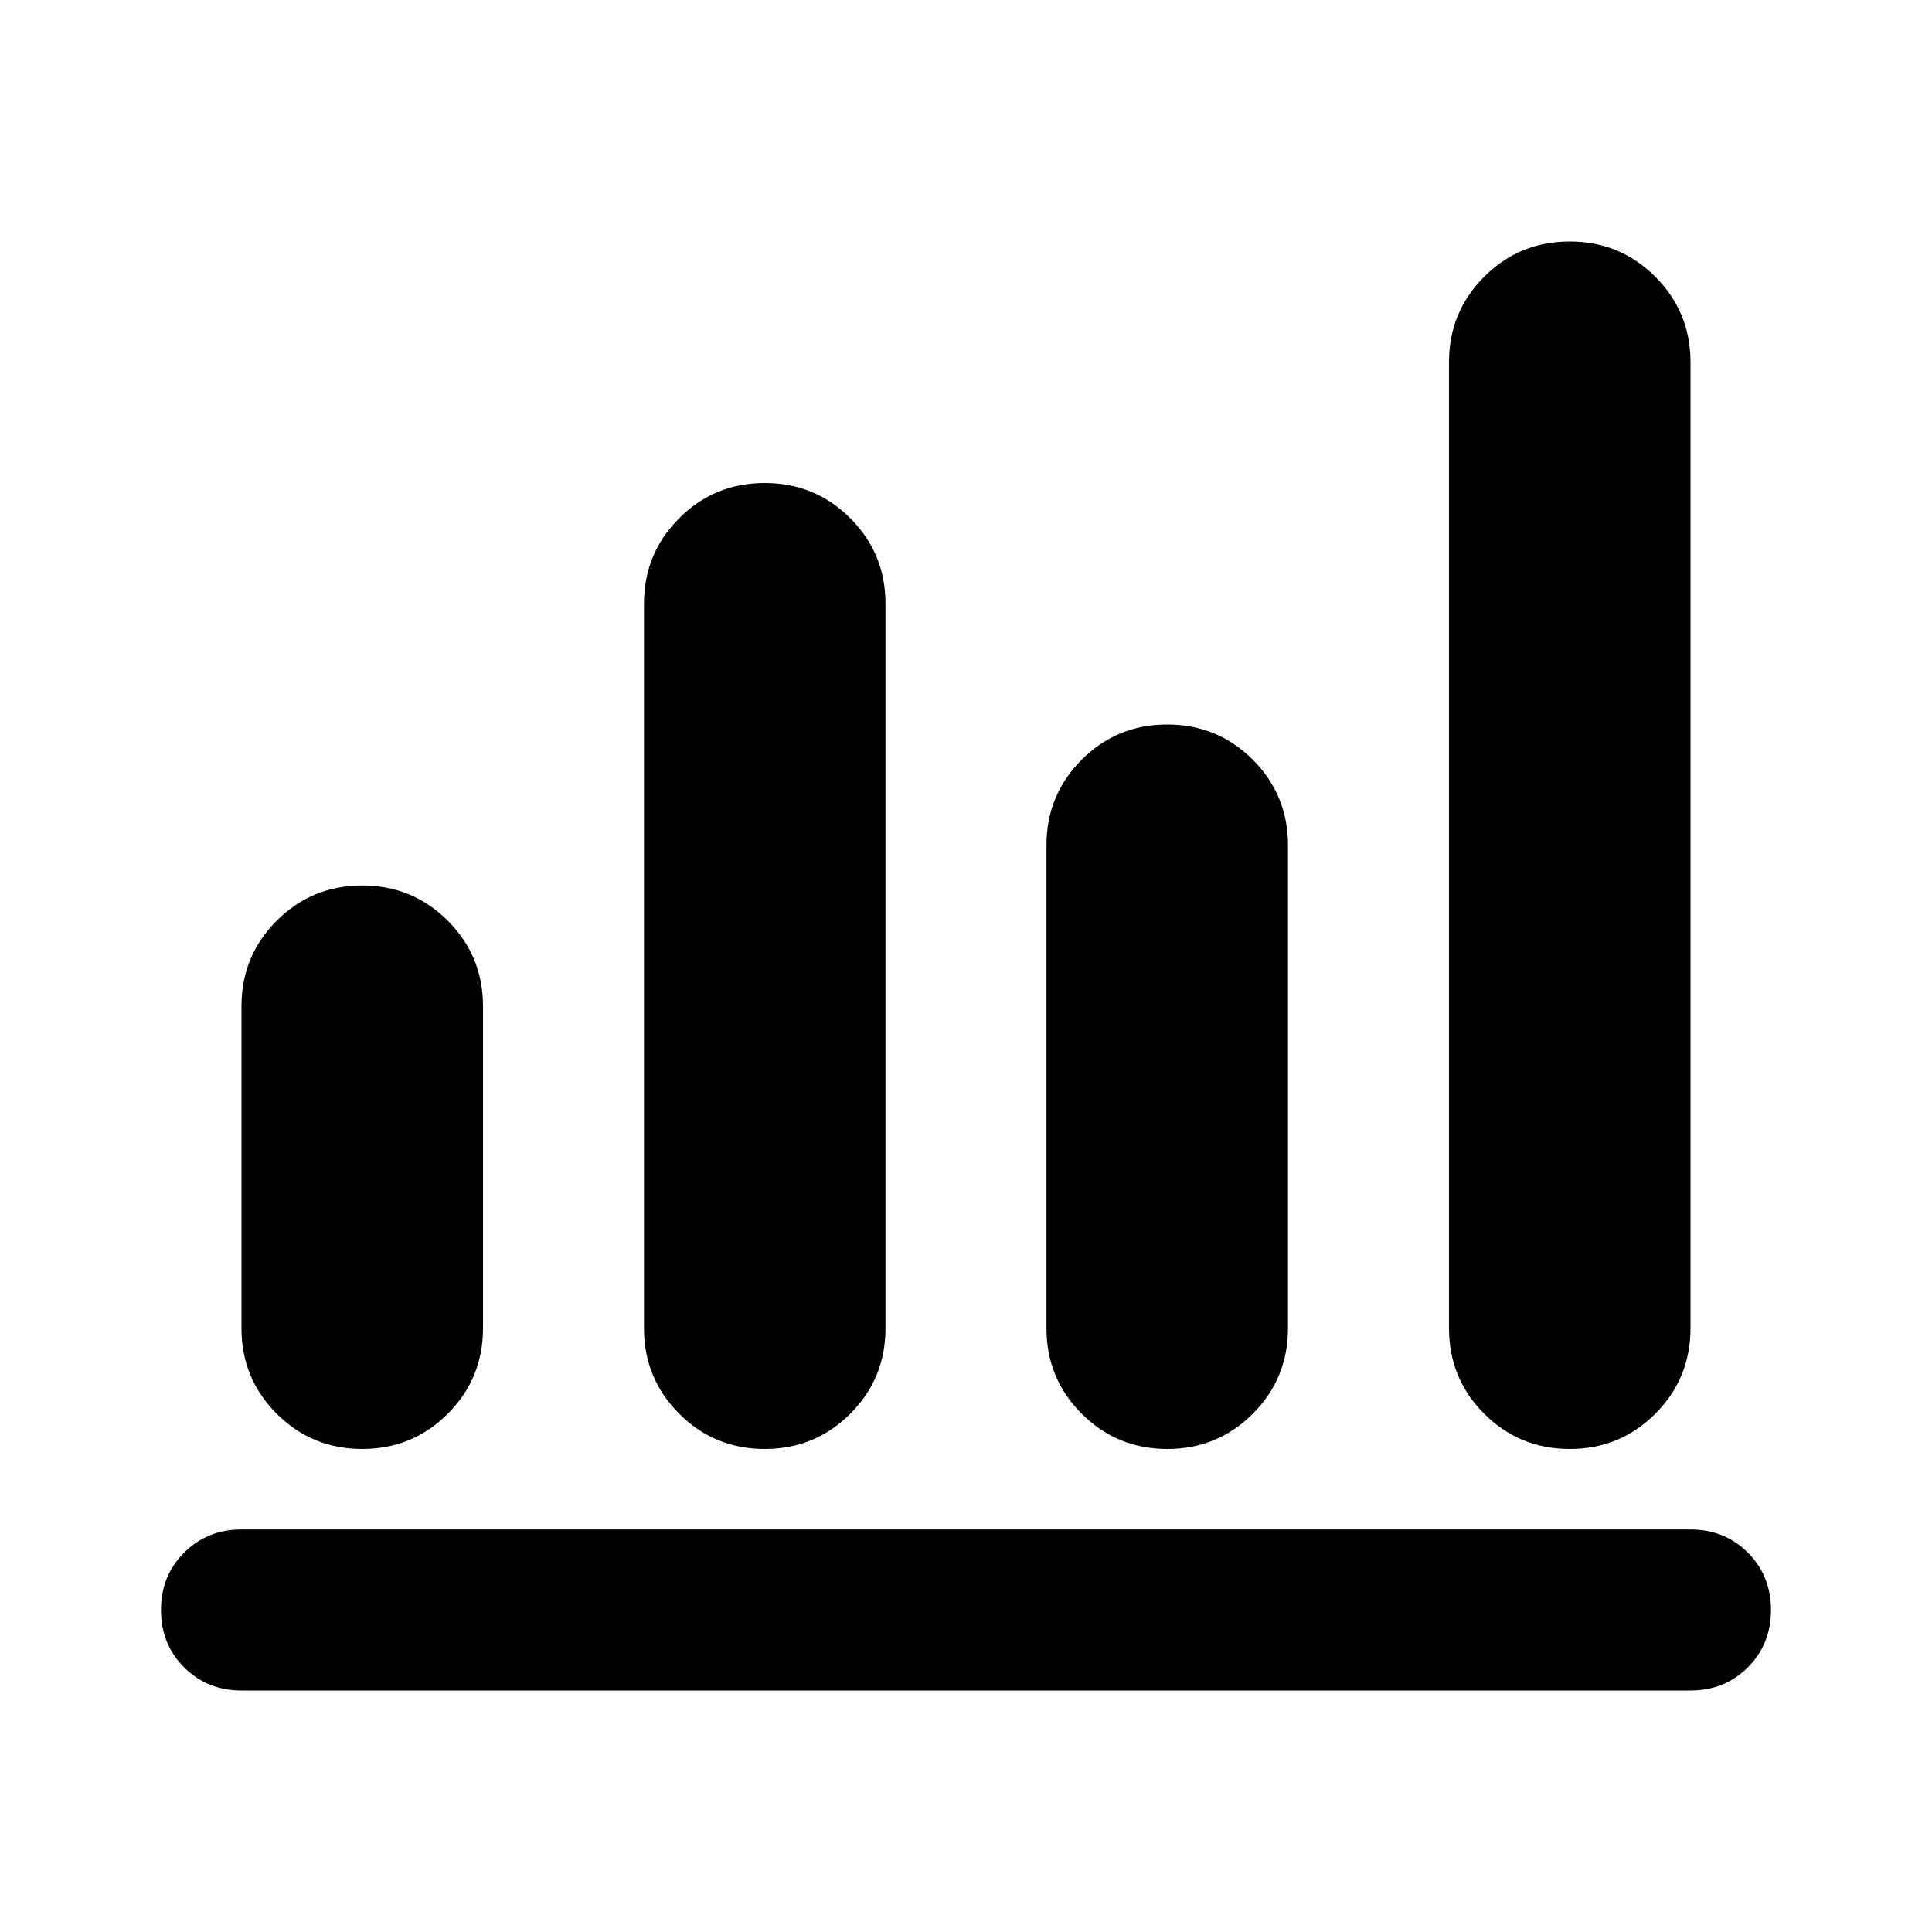
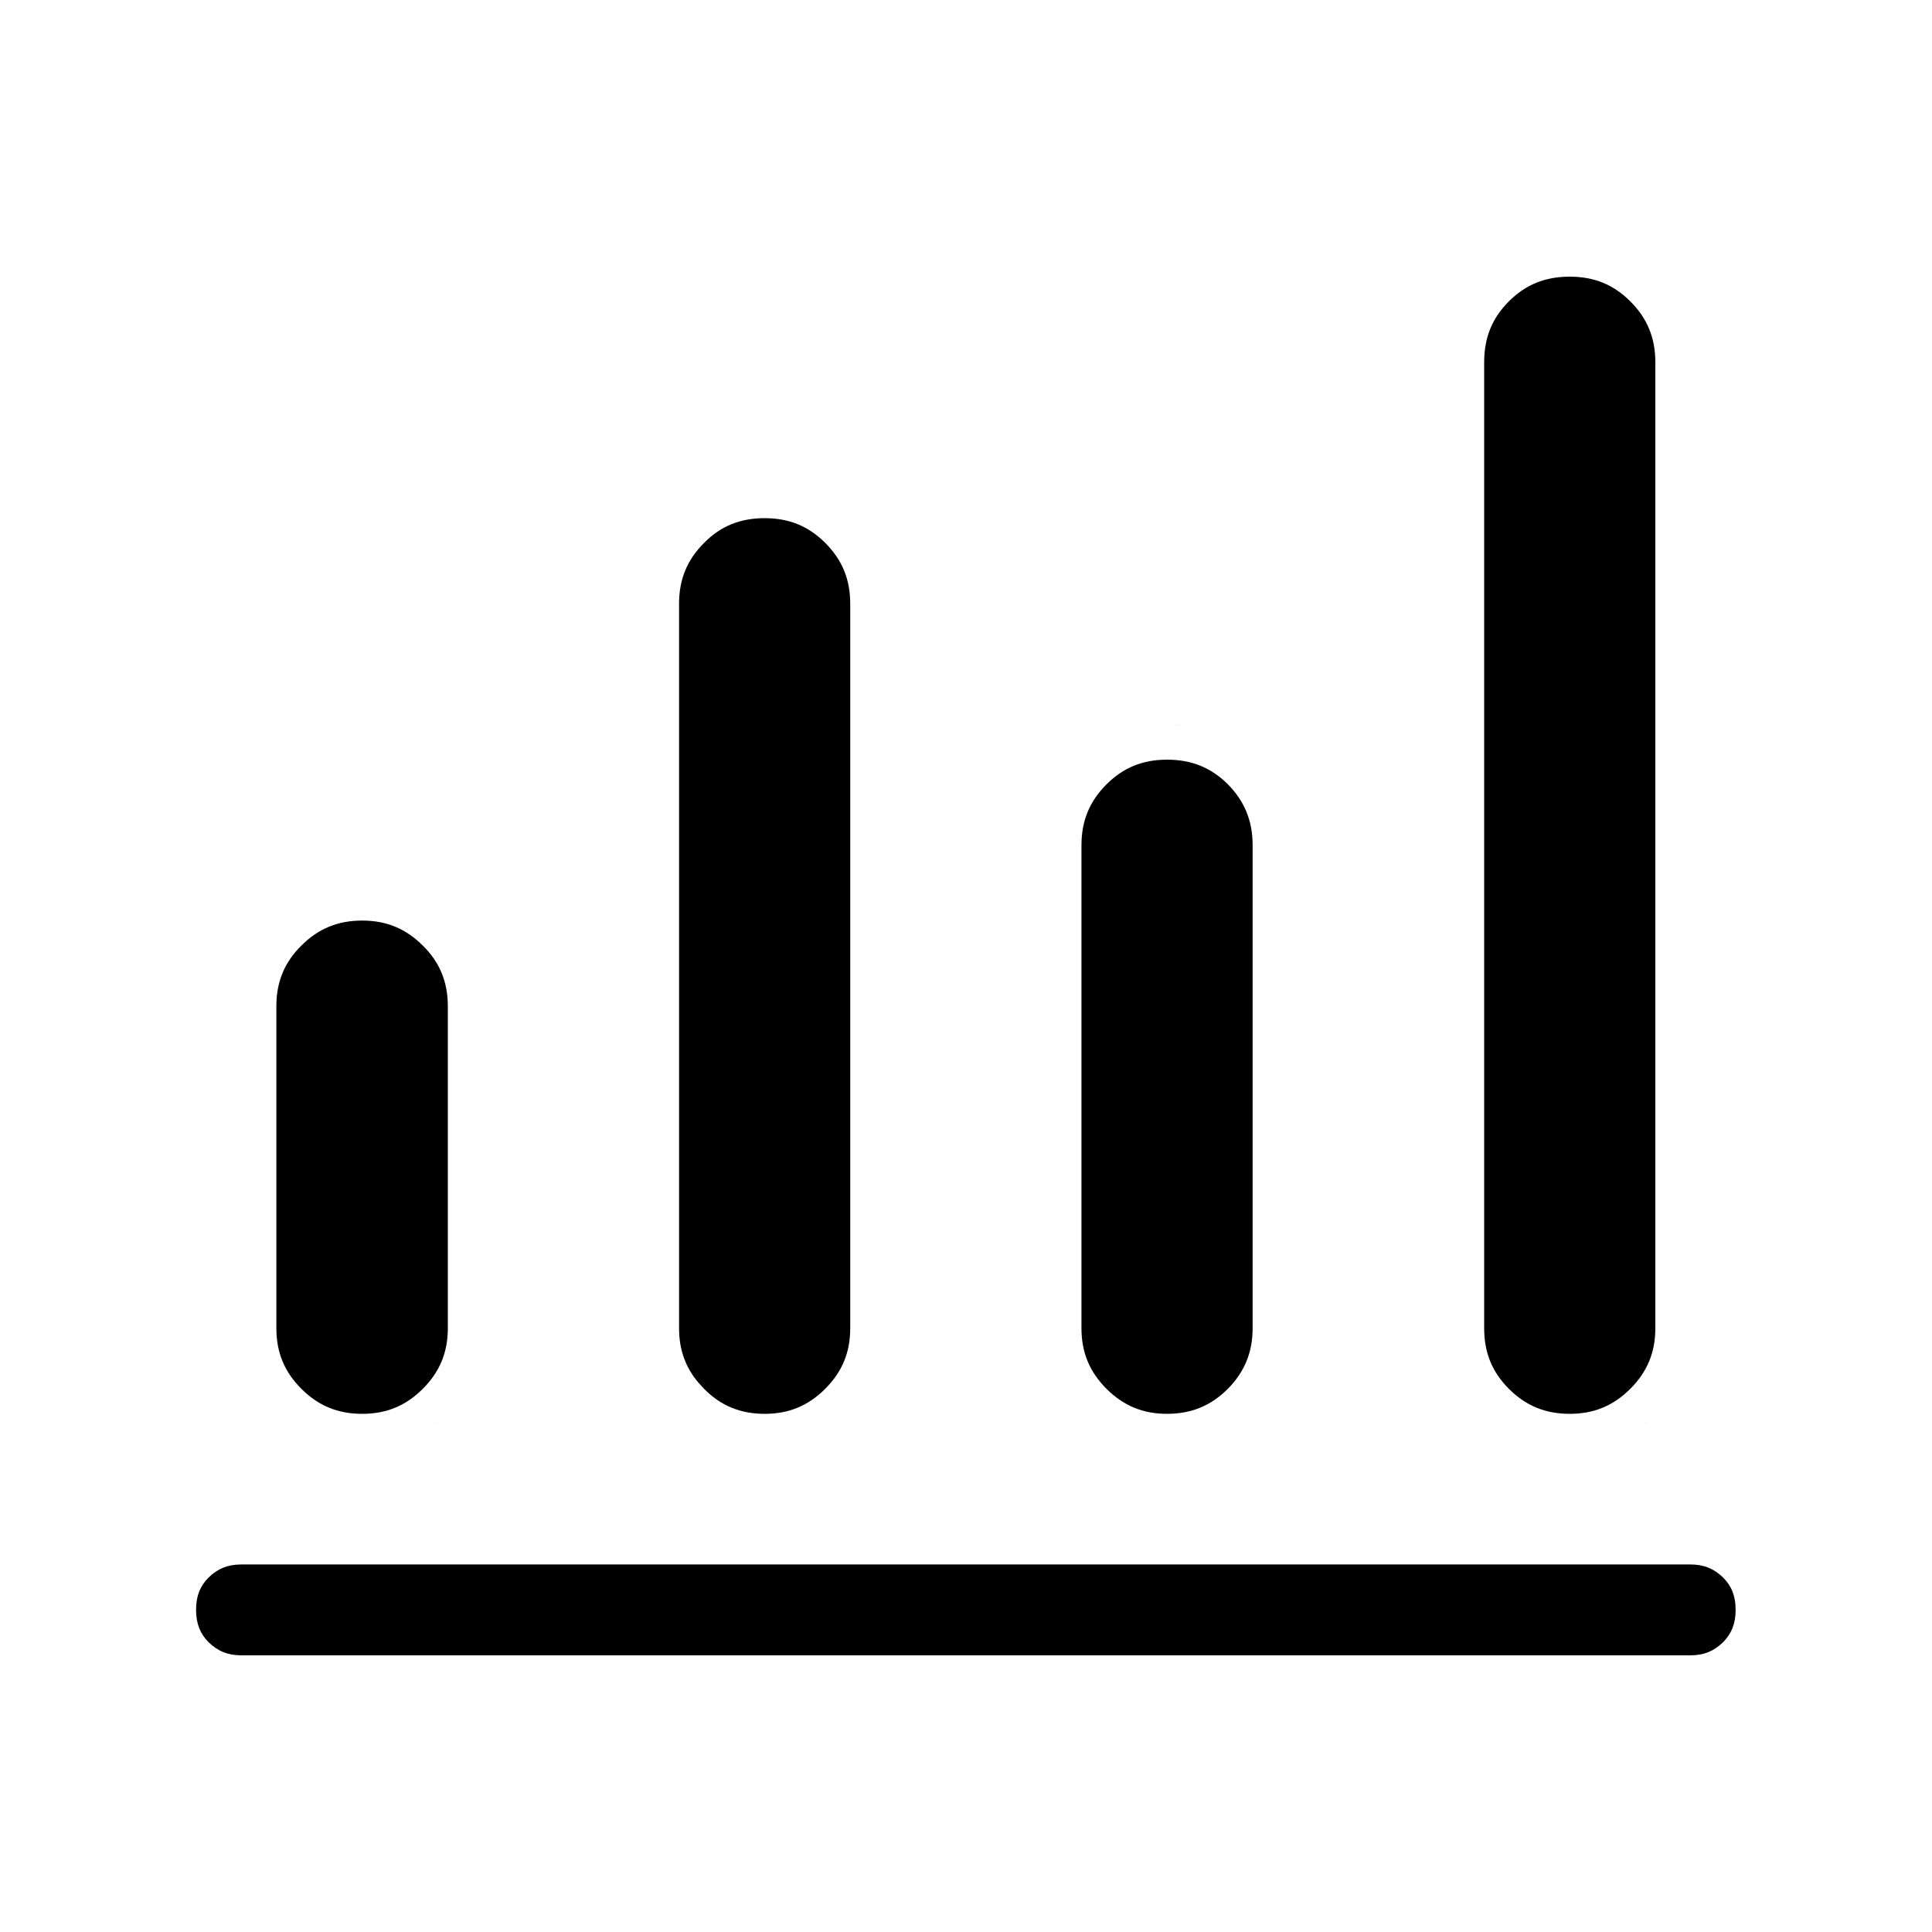
<svg xmlns="http://www.w3.org/2000/svg" viewBox="0 0 64 64" fill="none">
-   <g transform="matrix(1 0 0 1 0 0)">
-     <path d="M7.999 56C7.244 56 6.611 55.744 6.099 55.233C5.588 54.722 5.333 54.088 5.333 53.333C5.333 52.577 5.588 51.944 6.099 51.433C6.611 50.922 7.244 50.666 7.999 50.666H56C56.755 50.666 57.388 50.922 57.9 51.433C58.411 51.944 58.666 52.577 58.666 53.333C58.666 54.088 58.411 54.722 57.9 55.233C57.388 55.744 56.755 56 56 56H7.999ZM12 48C10.888 48 9.944 47.611 9.166 46.833C8.388 46.055 7.999 45.111 7.999 44V33.333C7.999 32.222 8.388 31.277 9.166 30.5C9.944 29.722 10.888 29.333 12 29.333C13.111 29.333 14.055 29.722 14.833 30.5C15.611 31.277 16 32.222 16 33.333V44C16 45.111 15.611 46.055 14.833 46.833C14.055 47.611 13.111 48 12 48ZM25.333 48C24.222 48 23.277 47.611 22.5 46.833C21.722 46.055 21.333 45.111 21.333 44V20C21.333 18.888 21.722 17.944 22.5 17.166C23.277 16.388 24.222 16 25.333 16C26.444 16 27.388 16.388 28.166 17.166C28.944 17.944 29.333 18.888 29.333 20V44C29.333 45.111 28.944 46.055 28.166 46.833C27.388 47.611 26.444 48 25.333 48ZM38.666 48C37.555 48 36.611 47.611 35.833 46.833C35.055 46.055 34.666 45.111 34.666 44V28C34.666 26.888 35.055 25.944 35.833 25.166C36.611 24.388 37.555 24 38.666 24C39.777 24 40.722 24.388 41.5 25.166C42.277 25.944 42.666 26.888 42.666 28V44C42.666 45.111 42.277 46.055 41.5 46.833C40.722 47.611 39.777 48 38.666 48ZM52 48C50.888 48 49.944 47.611 49.166 46.833C48.388 46.055 48 45.111 48 44V12C48 10.888 48.388 9.944 49.166 9.166C49.944 8.388 50.888 8 52 8C53.111 8 54.055 8.388 54.833 9.166C55.611 9.944 56 10.888 56 12V44C56 45.111 55.611 46.055 54.833 46.833C54.055 47.611 53.111 48 52 48Z" fill="currentColor" />
-   </g>
+   <path d="M56 51.825C56.445 51.825 56.78 51.966 57.08 52.258C57.354 52.533 57.495 52.859 57.495 53.33C57.495 53.793 57.351 54.127 57.079 54.401C56.779 54.694 56.445 54.835 56 54.835H7.99C7.545 54.835 7.21 54.694 6.91 54.401C6.638 54.127 6.495 53.793 6.495 53.33C6.495 52.86 6.635 52.533 6.909 52.258C7.209 51.965 7.545 51.825 7.99 51.825H56Z" fill="currentColor" />
+   <path d="M37.277 47.768C37.32 47.783 37.364 47.798 37.407 47.812C37.371 47.8 37.335 47.789 37.3 47.776L37.277 47.768Z" fill="currentColor" />
+   <path d="M14.681 46.972C14.601 47.045 14.517 47.114 14.434 47.18C14.469 47.152 14.504 47.125 14.539 47.096L14.681 46.972Z" fill="currentColor" />
+   <path d="M28.012 46.972C27.931 47.045 27.848 47.114 27.764 47.18C27.799 47.152 27.834 47.125 27.869 47.096L28.012 46.972Z" fill="currentColor" />
+   <path d="M54.681 46.972C54.601 47.045 54.517 47.114 54.434 47.18C54.469 47.152 54.504 47.125 54.539 47.096L54.681 46.972Z" fill="currentColor" />
+   <path d="M12 30.495C12.802 30.495 13.445 30.763 14.006 31.324L14.012 31.329C14.564 31.875 14.835 32.524 14.835 33.33V44C14.835 44.802 14.567 45.445 14.006 46.006C13.445 46.567 12.802 46.835 12 46.835C11.187 46.835 10.543 46.566 9.983 46.006C9.422 45.445 9.155 44.801 9.155 44V33.33C9.155 32.524 9.426 31.875 9.978 31.329L9.983 31.324C10.543 30.764 11.187 30.495 12 30.495Z" fill="currentColor" />
+   <path d="M25.33 17.165C26.139 17.165 26.78 17.428 27.336 17.983C27.896 18.543 28.165 19.187 28.165 20V44C28.165 44.802 27.897 45.445 27.336 46.006C26.775 46.567 26.132 46.835 25.33 46.835C24.524 46.835 23.875 46.565 23.329 46.012L23.324 46.006L23.127 45.792C22.7 45.282 22.495 44.701 22.495 44V20C22.495 19.187 22.764 18.543 23.324 17.983L23.329 17.979C23.869 17.431 24.516 17.165 25.33 17.165Z" fill="currentColor" />
+   <path d="M38.66 25.165C39.47 25.165 40.118 25.428 40.671 25.977C41.225 26.539 41.495 27.186 41.495 28V44C41.495 44.801 41.226 45.446 40.673 46.008C40.114 46.565 39.464 46.835 38.66 46.835C37.858 46.835 37.215 46.567 36.654 46.006C36.093 45.445 35.825 44.802 35.825 44V28C35.825 27.187 36.094 26.543 36.654 25.983C37.21 25.428 37.851 25.165 38.66 25.165Z" fill="currentColor" />
+   <path d="M52 9.165C52.809 9.165 53.45 9.428 54.006 9.983C54.566 10.543 54.835 11.187 54.835 12V44C54.835 44.802 54.567 45.445 54.006 46.006C53.445 46.567 52.801 46.835 52 46.835C51.187 46.835 50.543 46.566 49.983 46.006C49.428 45.45 49.165 44.809 49.165 44V12C49.165 11.179 49.429 10.538 49.983 9.983C50.538 9.429 51.179 9.165 52 9.165Z" fill="currentColor" />
+   <path d="M8.893 30.788C8.886 30.797 8.878 30.806 8.871 30.815C8.876 30.809 8.881 30.803 8.886 30.797L8.893 30.788Z" fill="currentColor" />
+   <path d="M35.563 25.451C35.541 25.477 35.52 25.504 35.499 25.53C35.518 25.507 35.536 25.483 35.556 25.46L35.563 25.451Z" fill="currentColor" />
+   <path d="M38.866 24.005C38.986 24.01 39.105 24.02 39.222 24.034C39.167 24.027 39.111 24.022 39.056 24.018L38.866 24.005Z" fill="currentColor" />
+   <path d="M22.233 17.451C22.211 17.477 22.19 17.504 22.169 17.53C22.188 17.507 22.206 17.483 22.226 17.46L22.233 17.451Z" fill="currentColor" />
+   <path d="M48.894 9.451C48.873 9.477 48.851 9.504 48.83 9.53C48.849 9.507 48.867 9.483 48.887 9.46L48.894 9.451Z" fill="currentColor" />
+   <path d="M41.209 47.096L41.199 47.105C41.156 47.14 41.113 47.174 41.069 47.207C41.116 47.171 41.163 47.134 41.209 47.096Z" fill="currentColor" />
+   <path d="M8.009 44.408L8.008 44.395C8.012 44.442 8.017 44.488 8.022 44.533C8.017 44.492 8.012 44.45 8.009 44.408Z" fill="currentColor" />
+   <path d="M34.679 44.408L34.678 44.395C34.682 44.442 34.687 44.488 34.692 44.533C34.687 44.492 34.682 44.45 34.679 44.408Z" fill="currentColor" />
+   <path d="M42.642 44.395L42.642 44.408C42.638 44.45 42.632 44.492 42.627 44.533C42.632 44.488 42.638 44.442 42.642 44.395Z" fill="currentColor" />
</svg>
